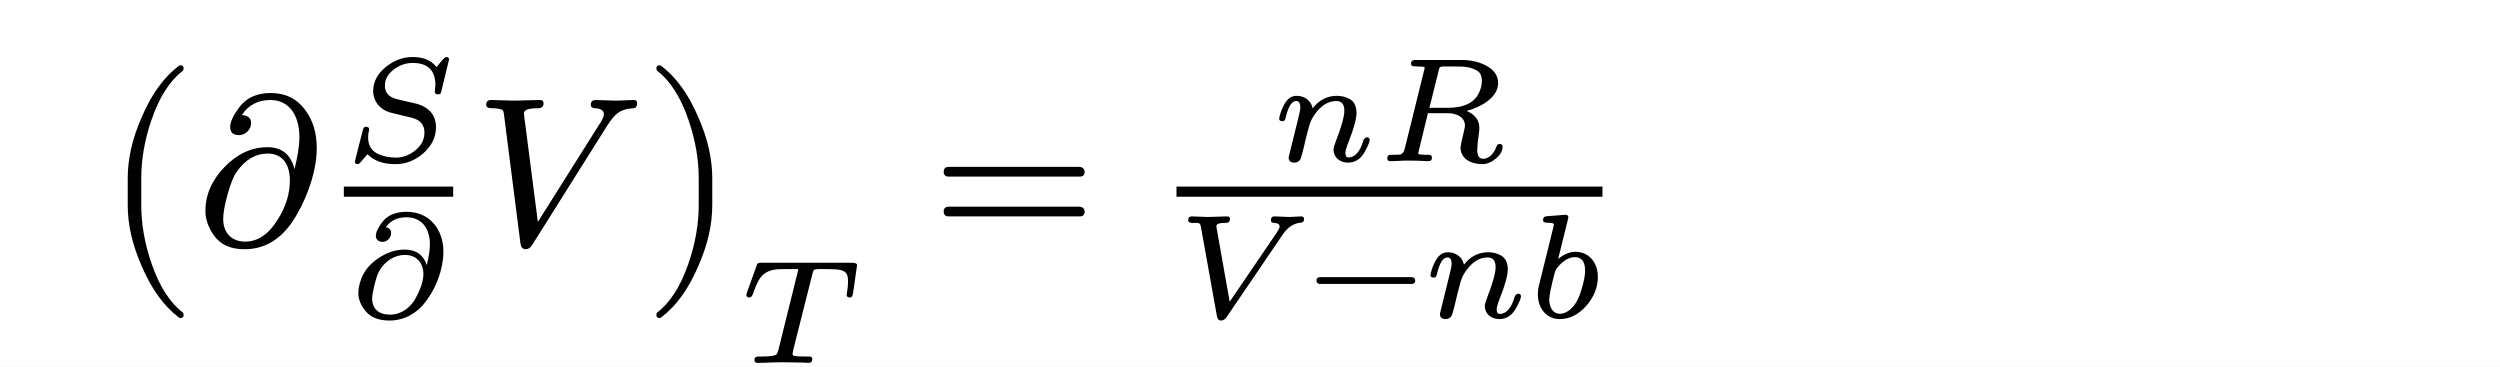
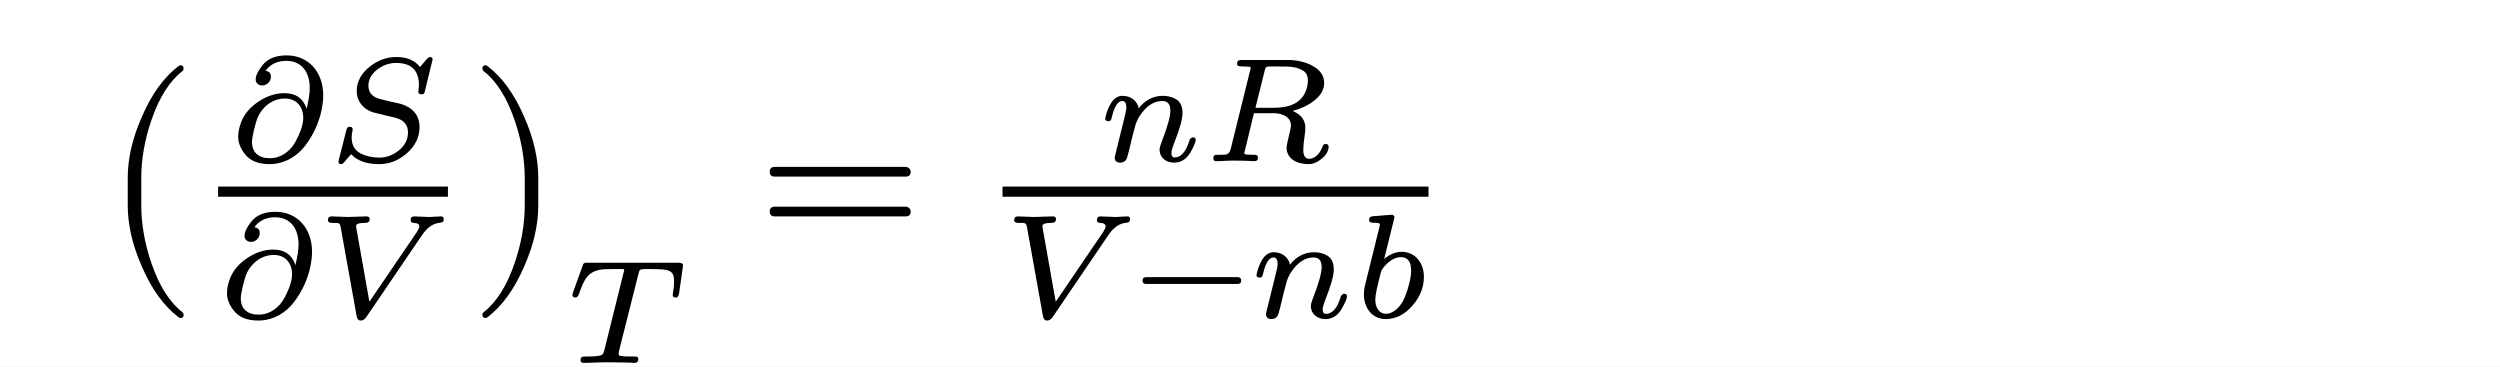
<svg xmlns="http://www.w3.org/2000/svg" xmlns:xlink="http://www.w3.org/1999/xlink" class="typst-doc" viewBox="0 0 283.465 41.565" width="283.465pt" height="41.565pt">
  <path class="typst-shape" fill="#ffffff" fill-rule="nonzero" d="M 0 0v 41.565 h 283.465 v -41.565 Z " />
  <g>
    <g class="typst-group">
      <g>
        <g class="typst-text" transform="matrix(1 0 0 -1 11.33858 27.73058)">
          <use xlink:href="#g4E13A3C8C14619A7CF47CE376DB95216" x="0" y="0" fill="#000000" fill-rule="nonzero" />
        </g>
-         <g class="typst-text" transform="matrix(1 0 0 -1 22.33058 27.73058)">
-           <use xlink:href="#g1C2FEA66170B764E8AD33043DEAE2E2F" x="0" y="0" fill="#000000" fill-rule="nonzero" />
+         <g class="typst-text" transform="matrix(1 0 0 -1 25.99898 18.27458)">
+           <use xlink:href="#gB7A7B7D06C278843C13B30A483EEF463" x="0" y="0" fill="#000000" fill-rule="nonzero" />
        </g>
-         <g class="typst-text" transform="matrix(1 0 0 -1 38.98658 18.27458)">
+         <g class="typst-text" transform="matrix(1 0 0 -1 37.12058 18.27458)">
          <use xlink:href="#g648612B0E4E02A305CC6F42AC39781A1" x="0" y="0" fill="#000000" fill-rule="nonzero" />
        </g>
-         <g class="typst-text" transform="matrix(1 0 0 -1 39.62498 36.01058)">
+         <g class="typst-text" transform="matrix(1 0 0 -1 24.73058 36.01058)">
          <use xlink:href="#gB7A7B7D06C278843C13B30A483EEF463" x="0" y="0" fill="#000000" fill-rule="nonzero" />
        </g>
-         <path class="typst-shape" fill="none" stroke="#000000" stroke-width="1.152" stroke-linecap="butt" stroke-linejoin="miter" stroke-miterlimit="4" transform="matrix(1 0 0 1 38.98658 21.73058)" d="M 0 0h 12.398 " />
-         <g class="typst-text" transform="matrix(1 0 0 -1 53.78498 27.73058)">
-           <use xlink:href="#g3A44E9762767070A56A5C27491A0778B" x="0" y="0" fill="#000000" fill-rule="nonzero" />
+         <g class="typst-text" transform="matrix(1 0 0 -1 35.85218 36.01058)">
+           <use xlink:href="#gC1332B0538AF4B3BA1010548CB2EBF7D" x="0" y="0" fill="#000000" fill-rule="nonzero" />
        </g>
-         <g class="typst-text" transform="matrix(1 0 0 -1 72.91298 27.73058)">
+         <path class="typst-shape" fill="none" stroke="#000000" stroke-width="1.152" stroke-linecap="butt" stroke-linejoin="miter" stroke-miterlimit="4" transform="matrix(1 0 0 1 24.73058 21.73058)" d="M 0 0h 26.057 " />
+         <g class="typst-text" transform="matrix(1 0 0 -1 53.18738 27.73058)">
          <use xlink:href="#g504ADEDE60F50E2CB288C589E0408994" x="0" y="0" fill="#000000" fill-rule="nonzero" />
        </g>
-         <g class="typst-text" transform="matrix(1 0 0 -1 83.90498 41.14658)">
+         <g class="typst-text" transform="matrix(1 0 0 -1 64.17938 41.14658)">
          <use xlink:href="#g3DBA449E6A11382BFCC6607B6E48EFB4" x="0" y="0" fill="#000000" fill-rule="nonzero" />
        </g>
-         <g class="typst-text" transform="matrix(1 0 0 -1 105.658 27.73058)">
+         <g class="typst-text" transform="matrix(1 0 0 -1 85.93245 27.73058)">
          <use xlink:href="#gB55CDA46F6AD324B84D96C11ABE5FC3A" x="0" y="0" fill="#000000" fill-rule="nonzero" />
        </g>
      </g>
    </g>
    <g class="typst-group">
      <g>
-         <g class="typst-text" transform="matrix(1 0 0 -1 144.2495 18.27458)">
+         <g class="typst-text" transform="matrix(1 0 0 -1 124.5239 18.27458)">
          <use xlink:href="#gF42C7EAF5321E5ACBC16DEE39DD005F4" x="0" y="0" fill="#000000" fill-rule="nonzero" />
        </g>
-         <g class="typst-text" transform="matrix(1 0 0 -1 156.1103 18.27458)">
+         <g class="typst-text" transform="matrix(1 0 0 -1 136.3847 18.27458)">
          <use xlink:href="#g84F51297247A403E5E1DC7B6DBF2D604" x="0" y="0" fill="#000000" fill-rule="nonzero" />
        </g>
-         <g class="typst-text" transform="matrix(1 0 0 -1 133.3967 36.01058)">
+         <g class="typst-text" transform="matrix(1 0 0 -1 113.6711 36.01058)">
          <use xlink:href="#gC1332B0538AF4B3BA1010548CB2EBF7D" x="0" y="0" fill="#000000" fill-rule="nonzero" />
        </g>
-         <g class="typst-text" transform="matrix(1 0 0 -1 148.3319 36.01058)">
+         <g class="typst-text" transform="matrix(1 0 0 -1 128.6063 36.01058)">
          <use xlink:href="#g6F0AD7F66037292DE7E8FE06A2730E1A" x="0" y="0" fill="#000000" fill-rule="nonzero" />
        </g>
-         <g class="typst-text" transform="matrix(1 0 0 -1 161.4023 36.01058)">
+         <g class="typst-text" transform="matrix(1 0 0 -1 141.6767 36.01058)">
          <use xlink:href="#gF42C7EAF5321E5ACBC16DEE39DD005F4" x="0" y="0" fill="#000000" fill-rule="nonzero" />
        </g>
-         <g class="typst-text" transform="matrix(1 0 0 -1 173.2631 36.01058)">
+         <g class="typst-text" transform="matrix(1 0 0 -1 153.5375 36.01058)">
          <use xlink:href="#g5933BE6F9041CA4DE692103269CAE48E" x="0" y="0" fill="#000000" fill-rule="nonzero" />
        </g>
-         <path class="typst-shape" fill="none" stroke="#000000" stroke-width="1.152" stroke-linecap="butt" stroke-linejoin="miter" stroke-miterlimit="4" transform="matrix(1 0 0 1 133.3967 21.73058)" d="M 0 0h 48.3 " />
+         <path class="typst-shape" fill="none" stroke="#000000" stroke-width="1.152" stroke-linecap="butt" stroke-linejoin="miter" stroke-miterlimit="4" transform="matrix(1 0 0 1 113.6711 21.73058)" d="M 0 0h 48.3 " />
      </g>
    </g>
  </g>
  <defs id="glyph">
    <symbol id="g4E13A3C8C14619A7CF47CE376DB95216" overflow="visible">
      <path d="M 0 0m 9.12 -8.328 c 0.24 0 0.36 0.12 0.36 0.36 c 0 0.12 -0.048 0.216 -0.12 0.288 c -1.464 1.128 -2.64 2.976 -3.528 5.568 c -0.768 2.232 -1.152 4.44 -1.152 6.576 v 3.072 c 0 2.136 0.384 4.344 1.152 6.576 c 0.888 2.592 2.064 4.44 3.528 5.568 c 0.072 0.072 0.12 0.168 0.12 0.288 c 0 0.24 -0.12 0.36 -0.36 0.36 c -0.048 0 -0.12 -0.024 -0.192 -0.072 c -1.68 -1.272 -3.072 -3.192 -4.176 -5.76 c -1.08 -2.424 -1.608 -4.752 -1.608 -6.96 v -3.072 c 0 -2.208 0.528 -4.536 1.608 -6.96 c 1.104 -2.568 2.496 -4.488 4.176 -5.76 c 0.072 -0.048 0.144 -0.072 0.192 -0.072 Z " />
    </symbol>
-     <symbol id="g1C2FEA66170B764E8AD33043DEAE2E2F" overflow="visible">
-       <path d="M 0 0m 6.144 13.776 c 0 0.552 -0.36 0.864 -1.056 0.912 c 0.744 1.128 1.824 1.704 3.24 1.704 c 2.208 0 3.288 -1.848 3.288 -4.2 c 0 -0.984 -0.192 -2.184 -0.552 -3.648 c -0.408 1.656 -1.44 2.496 -3.048 2.496 c -1.848 0 -3.456 -0.768 -4.896 -2.256 c -1.44 -1.488 -2.16 -3.144 -2.16 -4.992 c 0 -0.888 0.312 -1.8 0.936 -2.712 c 0.744 -1.08 1.896 -1.608 3.504 -1.608 c 2.16 0 3.96 1.008 5.376 3.048 c 1.344 1.968 2.808 5.376 2.808 8.424 c 0 1.704 -0.432 3.144 -1.296 4.296 c -0.936 1.296 -2.256 1.944 -3.912 1.944 c -1.608 0 -2.808 -0.552 -3.624 -1.68 c -0.648 -0.888 -0.984 -1.608 -0.984 -2.16 c 0 -0.624 0.336 -0.936 1.008 -0.936 c 0.72 0 1.368 0.648 1.368 1.368 Z m 4.392 -6.504 c 0 -1.512 -0.456 -3 -1.392 -4.464 c -1.032 -1.656 -2.256 -2.472 -3.672 -2.472 c -1.584 0 -2.496 1.032 -2.496 2.568 c 0 0.672 0.168 1.608 0.504 2.808 c 0.336 1.2 0.672 2.04 1.032 2.544 c 0.96 1.368 2.136 2.064 3.504 2.064 c 1.752 0 2.52 -1.296 2.52 -3.048 Z " />
+     <symbol id="gB7A7B7D06C278843C13B30A483EEF463" overflow="visible">
+       <path d="M 0 0m 6.502 11.995 c -1.26 0 -2.201 -0.386 -2.789 -1.176 c -0.487 -0.638 -0.722 -1.159 -0.722 -1.562 c 0 -0.403 0.336 -0.672 0.739 -0.672 c 0.538 0 0.991 0.454 0.991 0.991 c 0 0.386 -0.202 0.605 -0.605 0.672 c 0.538 0.756 1.327 1.126 2.352 1.126 c 1.73 0 2.654 -1.277 2.654 -3.074 c 0 -0.588 -0.118 -1.361 -0.353 -2.352 c -0.386 1.176 -1.226 1.764 -2.52 1.764 c -0.991 0 -1.982 -0.319 -2.94 -0.958 c -0.958 -0.638 -1.613 -1.411 -1.966 -2.335 c -0.218 -0.588 -0.336 -1.126 -0.336 -1.646 c 0 -0.672 0.252 -1.327 0.773 -1.982 c 0.588 -0.756 1.512 -1.126 2.772 -1.126 c 1.781 0 3.209 0.974 4.032 2.066 c 0.924 1.21 1.546 2.537 1.865 3.998 c 0.134 0.655 0.202 1.226 0.202 1.73 c 0 2.587 -1.613 4.536 -4.15 4.536 Z m 1.882 -7.073 c 0 -0.722 -0.286 -1.613 -0.874 -2.705 c -0.521 -0.974 -1.546 -1.882 -2.923 -1.882 c -1.26 0 -2.016 0.655 -2.016 1.848 c 0 0.588 0.42 2.218 0.605 2.671 c 0.454 1.159 1.613 2.251 3.142 2.251 c 1.277 0 2.066 -0.907 2.066 -2.184 Z " />
    </symbol>
    <symbol id="g648612B0E4E02A305CC6F42AC39781A1" overflow="visible">
      <path d="M 0 0m 10.315 7.879 c 0 -0.202 0.118 -0.302 0.353 -0.302 c 0.319 0 0.319 0.118 0.403 0.42 l 0.857 3.528 c 0 0.185 -0.101 0.286 -0.286 0.286 c -0.101 0 -0.235 -0.084 -0.386 -0.252 l -0.756 -0.89 c -0.571 0.756 -1.462 1.142 -2.688 1.142 c -1.092 0 -2.1 -0.37 -3.007 -1.092 c -0.991 -0.79 -1.478 -1.714 -1.478 -2.772 c 0 -1.226 0.857 -2.134 1.898 -2.419 c 1.075 -0.269 1.882 -0.47 2.419 -0.588 c 0.991 -0.235 1.495 -0.79 1.495 -1.68 c 0 -0.79 -0.336 -1.462 -1.008 -2.016 c -0.672 -0.554 -1.428 -0.84 -2.218 -0.84 c -0.79 0 -1.512 0.151 -2.134 0.47 c -0.689 0.353 -1.025 0.958 -1.025 1.814 c 0 0.252 0.034 0.538 0.101 0.823 c 0.017 0.05 0.017 0.084 0.017 0.101 c 0 0.185 -0.118 0.286 -0.336 0.286 c -0.084 0 -0.134 0 -0.185 -0.017 c -0.118 -0.134 -0.185 -0.252 -0.202 -0.37 l -0.84 -3.31 c -0.034 -0.134 -0.05 -0.218 -0.05 -0.269 c 0 -0.185 0.101 -0.269 0.302 -0.269 c 0.118 0 0.235 0.084 0.37 0.252 l 0.403 0.47 c 0.151 0.185 0.269 0.319 0.353 0.403 c 0.722 -0.756 1.781 -1.126 3.175 -1.126 c 1.142 0 2.184 0.403 3.125 1.21 c 0.974 0.857 1.462 1.848 1.462 2.974 c 0 1.462 -0.874 2.251 -2.083 2.638 c 0 0 -2.335 0.521 -2.638 0.638 c -0.722 0.252 -1.075 0.739 -1.075 1.445 c 0 0.722 0.353 1.344 1.058 1.865 c 0.638 0.47 1.327 0.706 2.083 0.706 c 1.73 0 2.587 -0.84 2.587 -2.52 c 0 -0.134 -0.067 -0.605 -0.067 -0.739 Z " />
    </symbol>
-     <symbol id="gB7A7B7D06C278843C13B30A483EEF463" overflow="visible">
-       <path d="M 0 0m 6.502 11.995 c -1.26 0 -2.201 -0.386 -2.789 -1.176 c -0.487 -0.638 -0.722 -1.159 -0.722 -1.562 c 0 -0.403 0.336 -0.672 0.739 -0.672 c 0.538 0 0.991 0.454 0.991 0.991 c 0 0.386 -0.202 0.605 -0.605 0.672 c 0.538 0.756 1.327 1.126 2.352 1.126 c 1.73 0 2.654 -1.277 2.654 -3.074 c 0 -0.588 -0.118 -1.361 -0.353 -2.352 c -0.386 1.176 -1.226 1.764 -2.52 1.764 c -0.991 0 -1.982 -0.319 -2.94 -0.958 c -0.958 -0.638 -1.613 -1.411 -1.966 -2.335 c -0.218 -0.588 -0.336 -1.126 -0.336 -1.646 c 0 -0.672 0.252 -1.327 0.773 -1.982 c 0.588 -0.756 1.512 -1.126 2.772 -1.126 c 1.781 0 3.209 0.974 4.032 2.066 c 0.924 1.21 1.546 2.537 1.865 3.998 c 0.134 0.655 0.202 1.226 0.202 1.73 c 0 2.587 -1.613 4.536 -4.15 4.536 Z m 1.882 -7.073 c 0 -0.722 -0.286 -1.613 -0.874 -2.705 c -0.521 -0.974 -1.546 -1.882 -2.923 -1.882 c -1.26 0 -2.016 0.655 -2.016 1.848 c 0 0.588 0.42 2.218 0.605 2.671 c 0.454 1.159 1.613 2.251 3.142 2.251 c 1.277 0 2.066 -0.907 2.066 -2.184 Z " />
-     </symbol>
-     <symbol id="g3A44E9762767070A56A5C27491A0778B" overflow="visible">
-       <path d="M 0 0m 16.104 16.32 c -0.456 0 -1.896 0.072 -2.352 0.072 c -0.36 0 -0.552 -0.192 -0.552 -0.552 c 0 -0.24 0.168 -0.36 0.48 -0.384 c 0.672 -0.024 1.008 -0.264 1.008 -0.672 c 0 -0.216 -0.12 -0.504 -0.336 -0.864 l -7.152 -11.352 l -1.584 12.288 c 0 0.408 0.504 0.6 1.536 0.6 c 0.48 0 0.696 0.168 0.696 0.576 c 0 0.24 -0.144 0.36 -0.432 0.36 c -0.528 0 -2.4 -0.072 -2.928 -0.072 c -0.48 0 -2.112 0.072 -2.592 0.072 c -0.36 0 -0.552 -0.192 -0.552 -0.552 c 0 -0.264 0.24 -0.384 0.696 -0.384 c 0.408 0 0.696 -0.048 0.888 -0.096 c 0.384 -0.12 0.36 -0.168 0.432 -0.624 l 1.872 -14.64 c 0.072 -0.408 0.264 -0.624 0.576 -0.624 c 0.312 0 0.552 0.168 0.744 0.48 l 8.544 13.584 c 0.552 0.864 1.08 1.416 1.608 1.632 c 0.36 0.168 0.816 0.264 1.344 0.288 c 0.264 0.024 0.384 0.192 0.408 0.552 c 0.024 0.264 -0.12 0.384 -0.408 0.384 c -0.36 0 -1.584 -0.072 -1.944 -0.072 Z " />
+     <symbol id="gC1332B0538AF4B3BA1010548CB2EBF7D" overflow="visible">
+       <path d="M 0 0m 12.835 11.407 c -0.319 0 -1.411 0.067 -1.73 0.067 c -0.269 0 -0.403 -0.151 -0.403 -0.437 c 0 -0.185 0.118 -0.286 0.37 -0.302 c 0.42 -0.017 0.622 -0.151 0.622 -0.403 c 0 -0.134 -0.101 -0.353 -0.286 -0.638 l -5.376 -7.896 l -1.478 8.333 c -0.017 0.118 -0.034 0.185 -0.034 0.235 c 0 0.252 0.319 0.37 0.974 0.37 c 0.353 0 0.571 0.084 0.571 0.437 v 0.067 c -0.034 0.151 -0.151 0.235 -0.353 0.235 c -0.386 0 -1.747 -0.067 -2.134 -0.067 c -0.353 0 -1.495 0.067 -1.848 0.067 c -0.269 0 -0.403 -0.151 -0.403 -0.437 c 0 -0.202 0.168 -0.302 0.487 -0.302 c 0.722 0 0.874 0.05 0.958 -0.47 l 1.814 -10.097 c 0.05 -0.336 0.218 -0.504 0.47 -0.504 c 0.235 0 0.437 0.134 0.622 0.386 l 6.35 9.341 c 0.571 0.84 1.243 1.294 1.999 1.361 c 0.302 0.017 0.437 0.134 0.437 0.42 c 0 0.202 -0.101 0.302 -0.302 0.302 c -0.235 0 -1.092 -0.067 -1.327 -0.067 Z " />
    </symbol>
    <symbol id="g504ADEDE60F50E2CB288C589E0408994" overflow="visible">
      <path d="M 0 0m 2.064 -8.256 c 1.68 1.272 3.072 3.192 4.176 5.76 c 1.08 2.424 1.608 4.752 1.608 6.96 v 3.072 c 0 2.208 -0.528 4.536 -1.608 6.96 c -1.104 2.568 -2.496 4.488 -4.176 5.76 c -0.072 0.048 -0.144 0.072 -0.192 0.072 c -0.24 0 -0.36 -0.12 -0.36 -0.36 c 0 -0.12 0.048 -0.216 0.12 -0.288 c 1.464 -1.128 2.64 -2.976 3.528 -5.568 c 0.768 -2.232 1.152 -4.44 1.152 -6.576 v -3.072 c 0 -2.136 -0.384 -4.344 -1.152 -6.576 c -0.888 -2.592 -2.064 -4.44 -3.528 -5.568 c -0.072 -0.072 -0.12 -0.168 -0.12 -0.288 c 0 -0.24 0.12 -0.36 0.36 -0.36 c 0.048 0 0.12 0.024 0.192 0.072 Z " />
    </symbol>
    <symbol id="g3DBA449E6A11382BFCC6607B6E48EFB4" overflow="visible">
      <path d="M 0 0m 6.602 10.534 l -2.251 -9.072 c -0.067 -0.252 -0.134 -0.403 -0.185 -0.47 c -0.151 -0.185 -0.722 -0.269 -1.697 -0.269 c -0.554 0 -0.823 0.034 -0.823 -0.42 c 0 -0.202 0.118 -0.302 0.353 -0.302 c 0.907 0 1.915 0.084 2.856 0.067 l 1.495 -0.017 c 0.437 0 1.092 -0.017 1.411 -0.05 c 0.286 0 0.437 0.151 0.437 0.437 c 0 0.151 -0.084 0.252 -0.269 0.286 h -0.47 c -0.823 0 -1.31 0.034 -1.428 0.118 c -0.05 0.034 -0.067 0.084 -0.067 0.168 c 0 0.084 0.017 0.202 0.05 0.37 l 2.201 8.719 c 0.118 0.386 0.084 0.487 0.454 0.521 c 0.05 0.017 0.37 0.017 0.991 0.017 c 0.958 0 1.579 -0.05 1.848 -0.134 c 0.538 -0.185 0.739 -0.437 0.739 -1.26 c 0 -0.454 -0.05 -0.958 -0.151 -1.512 c 0 -0.218 0.118 -0.319 0.353 -0.319 c 0.084 0 0.168 0.017 0.218 0.067 c 0.084 0.168 0.134 0.302 0.151 0.403 l 0.454 3.175 c 0 0.202 -0.185 0.302 -0.571 0.302 h -10.214 c -0.47 0 -0.504 -0.034 -0.622 -0.386 l -1.058 -2.94 c -0.017 -0.084 -0.084 -0.269 -0.084 -0.319 c 0 -0.202 0.118 -0.302 0.353 -0.302 c 0.168 0 0.302 0.151 0.403 0.437 c 0.571 1.562 0.941 2.554 2.671 2.755 c 0.185 0.017 0.622 0.034 1.31 0.034 h 0.706 c 0.302 0 0.437 0.034 0.437 -0.101 Z " />
    </symbol>
    <symbol id="gB55CDA46F6AD324B84D96C11ABE5FC3A" overflow="visible">
      <path d="M 0 0m 16.752 8.808 h -14.832 c -0.384 0 -0.576 -0.192 -0.576 -0.552 c 0 -0.36 0.192 -0.552 0.576 -0.552 h 14.832 c 0.384 0 0.576 0.192 0.576 0.552 c 0 0.288 -0.264 0.552 -0.576 0.552 Z m 0 -4.512 h -14.832 c -0.384 0 -0.576 -0.192 -0.576 -0.552 c 0 -0.36 0.192 -0.552 0.576 -0.552 h 14.832 c 0.384 0 0.576 0.192 0.576 0.552 c 0 0.312 -0.264 0.552 -0.576 0.552 Z " />
    </symbol>
    <symbol id="gF42C7EAF5321E5ACBC16DEE39DD005F4" overflow="visible">
      <path d="M 0 0m 2.755 7.409 c -0.554 0 -1.008 -0.302 -1.361 -0.924 c -0.235 -0.42 -0.42 -0.857 -0.538 -1.344 c -0.05 -0.185 -0.067 -0.286 -0.067 -0.319 c 0 -0.185 0.118 -0.286 0.353 -0.286 c 0.319 0 0.336 0.185 0.42 0.538 c 0.286 1.159 0.672 1.747 1.159 1.747 c 0.319 0 0.47 -0.252 0.47 -0.756 c 0 -0.185 -0.084 -0.622 -0.269 -1.344 l -0.89 -3.595 c -0.118 -0.454 -0.168 -0.689 -0.168 -0.706 c 0 -0.386 0.218 -0.588 0.638 -0.588 c 0.319 0 0.554 0.134 0.706 0.403 c 0.05 0.101 0.151 0.454 0.302 1.042 l 0.353 1.478 c 0.202 0.79 0.319 1.226 0.353 1.327 c 0.134 0.437 0.336 0.857 0.622 1.243 c 0.706 0.991 1.512 1.495 2.436 1.495 c 0.605 0 0.907 -0.37 0.907 -1.092 c 0 -0.655 -0.319 -1.814 -0.974 -3.494 c -0.168 -0.437 -0.252 -0.739 -0.252 -0.924 c 0 -0.907 0.739 -1.478 1.646 -1.478 c 0.79 0 1.428 0.403 1.882 1.21 c 0.386 0.689 0.571 1.142 0.571 1.378 c 0 0.185 -0.118 0.286 -0.336 0.286 c -0.118 -0.017 -0.235 -0.101 -0.353 -0.269 c -0.017 -0.017 -0.017 -0.05 -0.017 -0.067 c -0.386 -1.294 -0.958 -1.949 -1.697 -1.949 c -0.235 0 -0.353 0.168 -0.353 0.521 c 0 0.235 0.134 0.672 0.386 1.31 c 0.588 1.495 0.874 2.57 0.874 3.209 c 0 0.773 -0.269 1.31 -0.79 1.596 c -0.42 0.235 -0.907 0.353 -1.428 0.353 c -1.092 0 -2.016 -0.47 -2.755 -1.411 c -0.151 0.823 -0.874 1.411 -1.831 1.411 Z " />
    </symbol>
    <symbol id="g84F51297247A403E5E1DC7B6DBF2D604" overflow="visible">
      <path d="M 0 0m 13.759 8.854 c 0 0.89 -0.504 1.562 -1.495 2.05 c -0.79 0.386 -1.68 0.571 -2.671 0.571 h -5.107 c -0.386 0 -0.605 -0.05 -0.605 -0.437 c 0 -0.185 0.118 -0.269 0.353 -0.286 l 0.874 -0.034 c 0.218 -0.017 0.319 0 0.319 -0.168 l -2.268 -9.173 c -0.084 -0.336 -0.252 -0.538 -0.504 -0.622 c -0.084 -0.017 -0.386 -0.034 -0.89 -0.034 h -0.286 c -0.185 -0.017 -0.286 -0.151 -0.286 -0.403 c 0 -0.218 0.118 -0.319 0.336 -0.319 c 0.672 0 1.428 0.084 2.117 0.067 l 1.075 -0.017 c 0.202 0 0.89 -0.05 1.109 -0.05 c 0.286 0 0.42 0.134 0.42 0.403 c 0 0.185 -0.101 0.302 -0.286 0.319 h -0.336 c -0.521 0 -0.823 0.034 -0.907 0.101 c -0.017 0.017 -0.017 0.05 -0.017 0.118 l 1.092 4.502 h 2.218 c 1.058 0 1.982 -0.454 1.982 -1.428 c 0 -0.118 -0.084 -0.504 -0.235 -1.142 c -0.185 -0.756 -0.269 -1.193 -0.269 -1.31 c 0 -1.277 1.142 -1.898 2.503 -1.898 c 0.504 0 1.008 0.218 1.512 0.638 c 0.504 0.42 0.756 0.874 0.756 1.361 c 0 0.185 -0.118 0.286 -0.353 0.286 c -0.168 0 -0.286 -0.101 -0.353 -0.319 c -0.202 -0.605 -0.756 -1.361 -1.495 -1.361 c -0.454 0 -0.672 0.336 -0.672 1.008 c 0 0.386 0.05 0.958 0.168 1.714 c 0.05 0.302 0.067 0.571 0.067 0.79 c 0 0.874 -0.487 1.512 -1.445 1.915 c 1.546 0.403 3.578 1.495 3.578 3.158 Z m -2.369 1.394 c 0.353 -0.218 0.521 -0.588 0.521 -1.142 c 0 -0.386 -0.084 -0.79 -0.269 -1.226 c -0.504 -1.226 -1.714 -1.831 -3.612 -1.831 h -2.066 l 1.042 4.183 c 0.101 0.353 0.067 0.47 0.454 0.504 h 1.075 c 1.294 0 1.999 0.017 2.856 -0.487 Z " />
    </symbol>
-     <symbol id="gC1332B0538AF4B3BA1010548CB2EBF7D" overflow="visible">
-       <path d="M 0 0m 12.835 11.407 c -0.319 0 -1.411 0.067 -1.73 0.067 c -0.269 0 -0.403 -0.151 -0.403 -0.437 c 0 -0.185 0.118 -0.286 0.37 -0.302 c 0.42 -0.017 0.622 -0.151 0.622 -0.403 c 0 -0.134 -0.101 -0.353 -0.286 -0.638 l -5.376 -7.896 l -1.478 8.333 c -0.017 0.118 -0.034 0.185 -0.034 0.235 c 0 0.252 0.319 0.37 0.974 0.37 c 0.353 0 0.571 0.084 0.571 0.437 v 0.067 c -0.034 0.151 -0.151 0.235 -0.353 0.235 c -0.386 0 -1.747 -0.067 -2.134 -0.067 c -0.353 0 -1.495 0.067 -1.848 0.067 c -0.269 0 -0.403 -0.151 -0.403 -0.437 c 0 -0.202 0.168 -0.302 0.487 -0.302 c 0.722 0 0.874 0.05 0.958 -0.47 l 1.814 -10.097 c 0.05 -0.336 0.218 -0.504 0.47 -0.504 c 0.235 0 0.437 0.134 0.622 0.386 l 6.35 9.341 c 0.571 0.84 1.243 1.294 1.999 1.361 c 0.302 0.017 0.437 0.134 0.437 0.42 c 0 0.202 -0.101 0.302 -0.302 0.302 c -0.235 0 -1.092 -0.067 -1.327 -0.067 Z " />
-     </symbol>
    <symbol id="g6F0AD7F66037292DE7E8FE06A2730E1A" overflow="visible">
      <path d="M 0 0m 11.693 4.586 h -10.315 c -0.336 0 -0.437 -0.168 -0.437 -0.386 c 0 -0.218 0.101 -0.386 0.437 -0.386 h 10.315 c 0.336 0 0.437 0.168 0.437 0.386 c 0 0.202 -0.101 0.386 -0.437 0.386 Z " />
    </symbol>
    <symbol id="g5933BE6F9041CA4DE692103269CAE48E" overflow="visible">
      <path d="M 0 0m 5.376 7.459 c -0.655 0 -1.31 -0.269 -1.966 -0.806 l 1.092 4.418 c 0.017 0.034 0.034 0.134 0.067 0.286 c 0 0.202 -0.118 0.302 -0.336 0.302 l -2.117 -0.168 c -0.286 -0.017 -0.42 -0.168 -0.42 -0.454 c 0 -0.185 0.168 -0.286 0.504 -0.286 c 0.286 0 0.722 0 0.722 -0.185 c 0 -0.05 -0.017 -0.168 -0.067 -0.353 c -0.252 -1.025 -0.454 -1.798 -0.571 -2.318 l -1.092 -4.418 c -0.05 -0.235 -0.084 -0.521 -0.084 -0.84 c 0 -1.562 0.958 -2.806 2.486 -2.806 c 1.142 0 2.15 0.521 3.041 1.546 c 0.857 0.991 1.277 2.083 1.277 3.242 c 0 1.596 -0.991 2.839 -2.537 2.839 Z m -2.974 -5.41 c 0 0.454 0.202 1.462 0.622 3.041 c 0.05 0.218 0.168 0.437 0.386 0.689 c 0.622 0.722 1.26 1.075 1.915 1.075 c 0.756 0 1.142 -0.521 1.142 -1.546 c 0 -0.974 -0.521 -2.621 -0.857 -3.293 c -0.336 -0.706 -1.092 -1.579 -1.999 -1.579 c -0.806 0 -1.21 0.739 -1.21 1.613 Z " />
    </symbol>
  </defs>
</svg>
